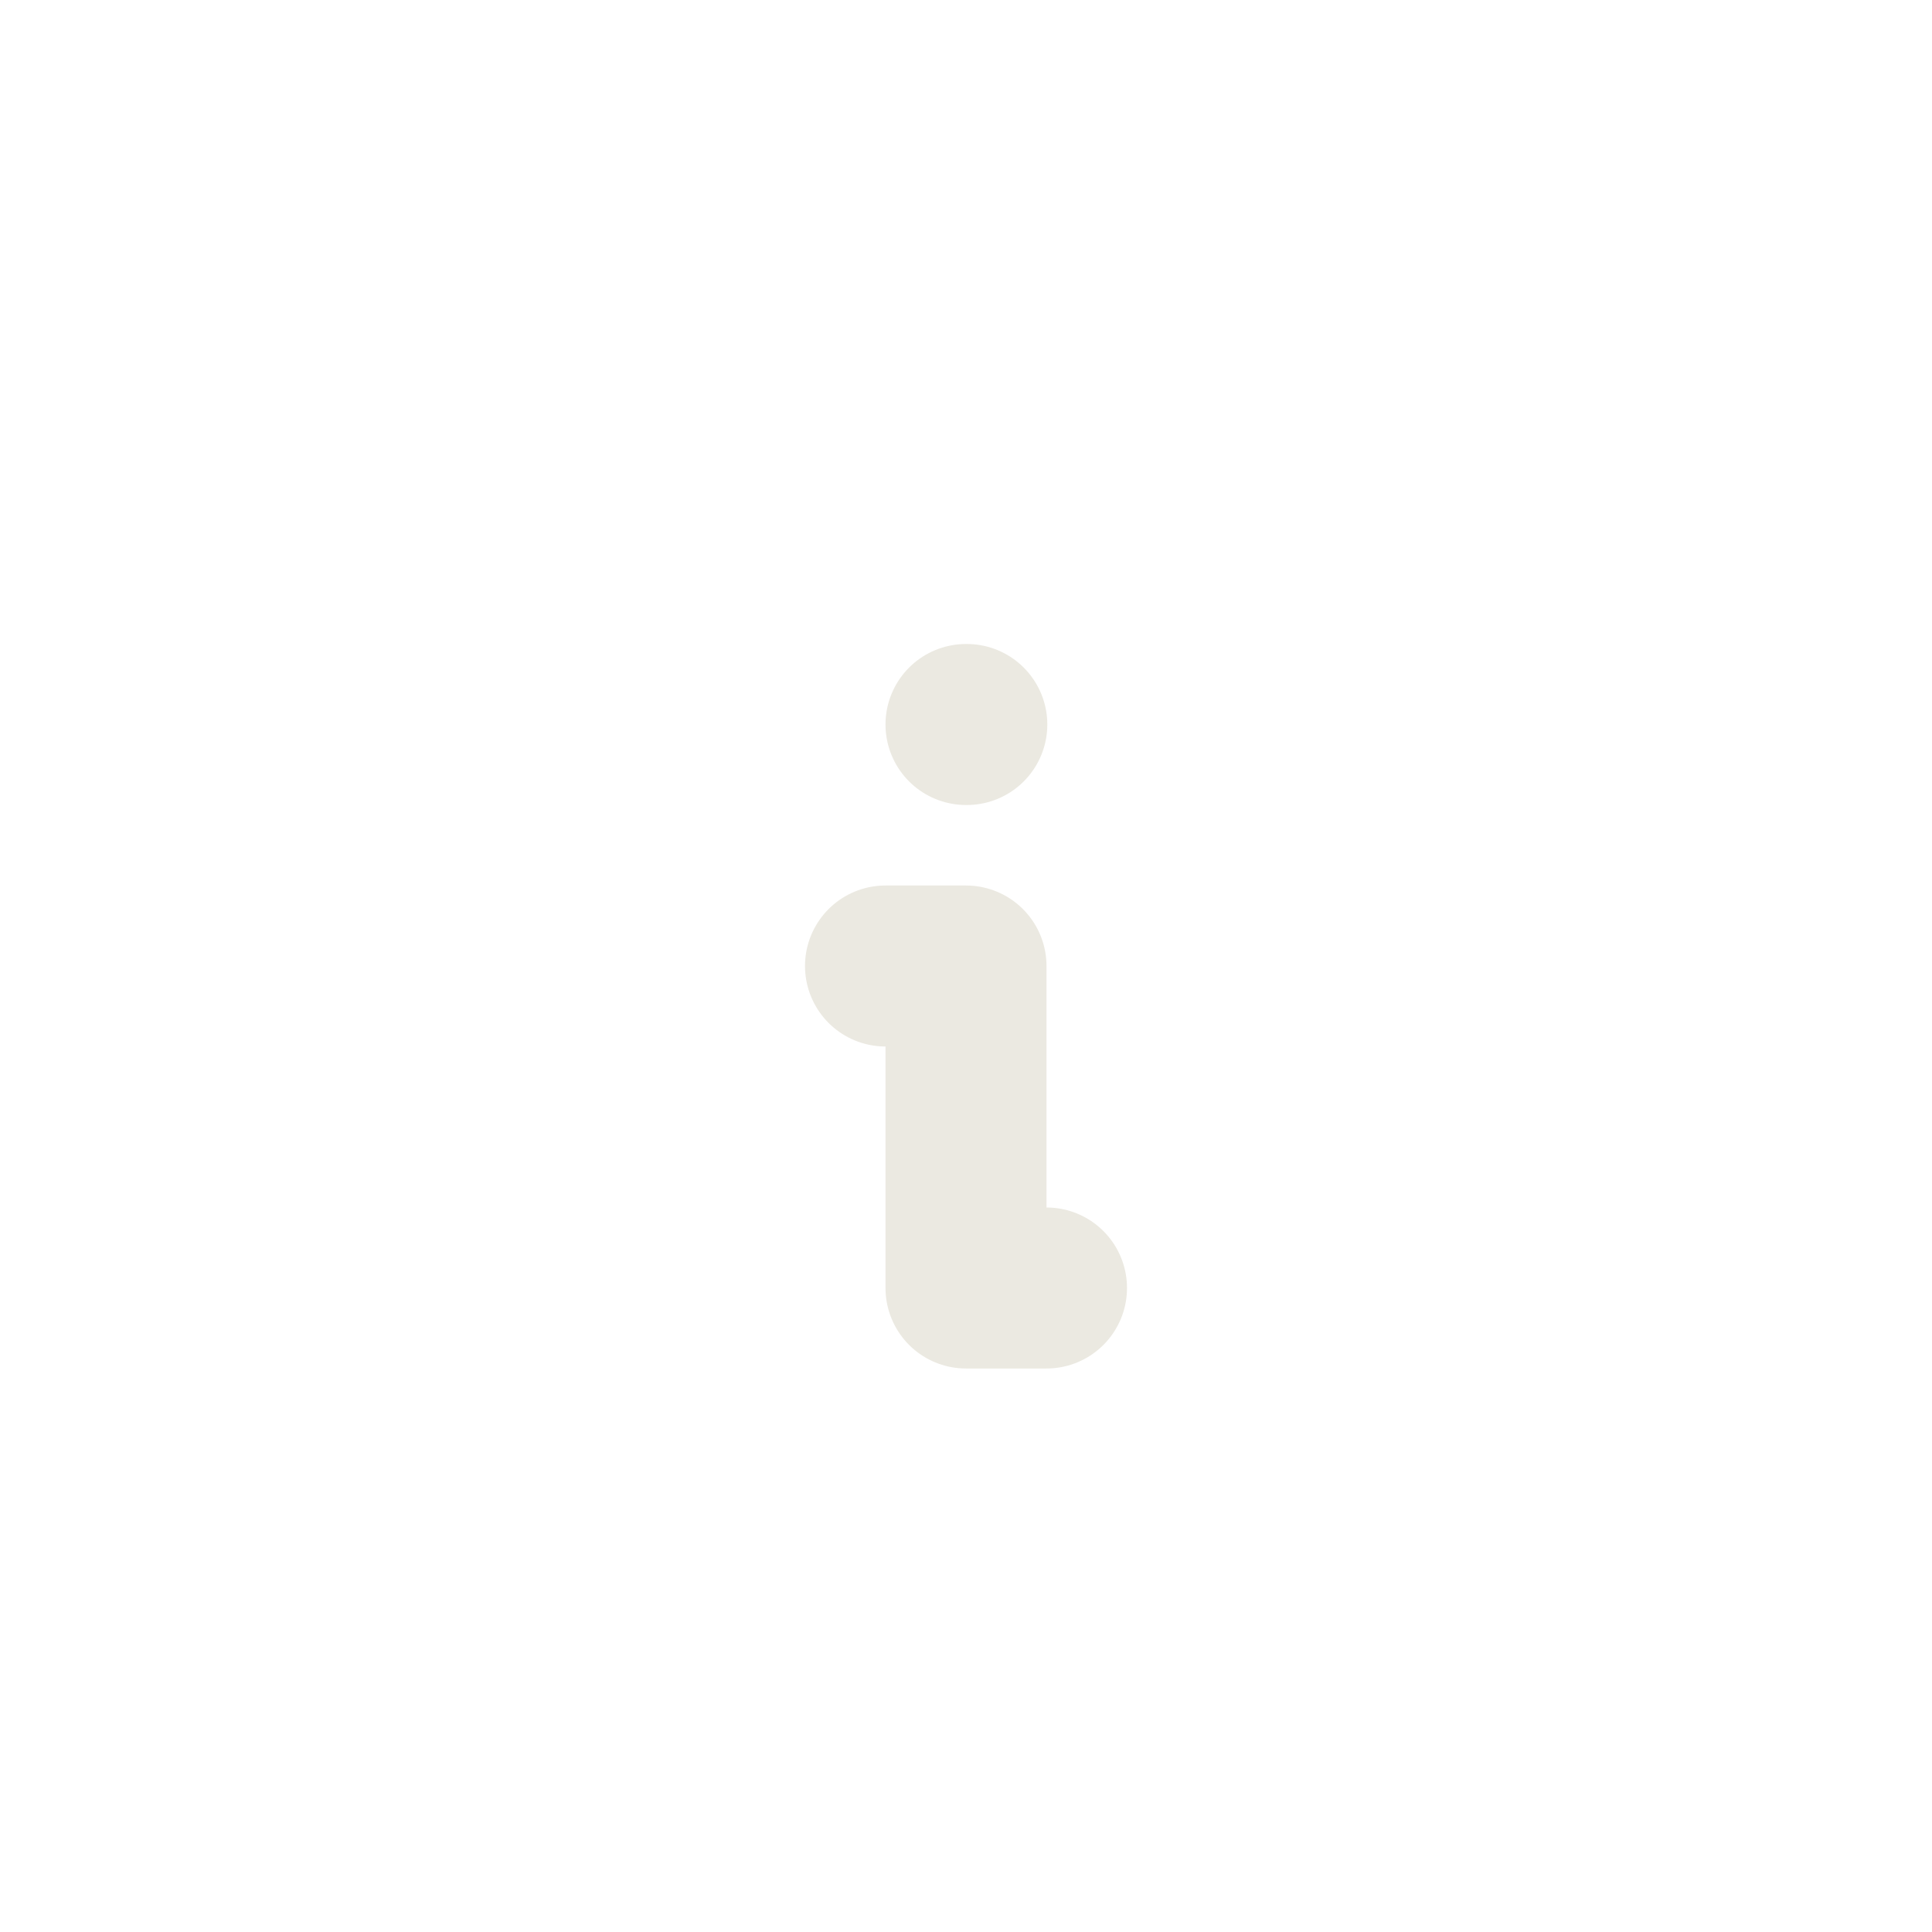
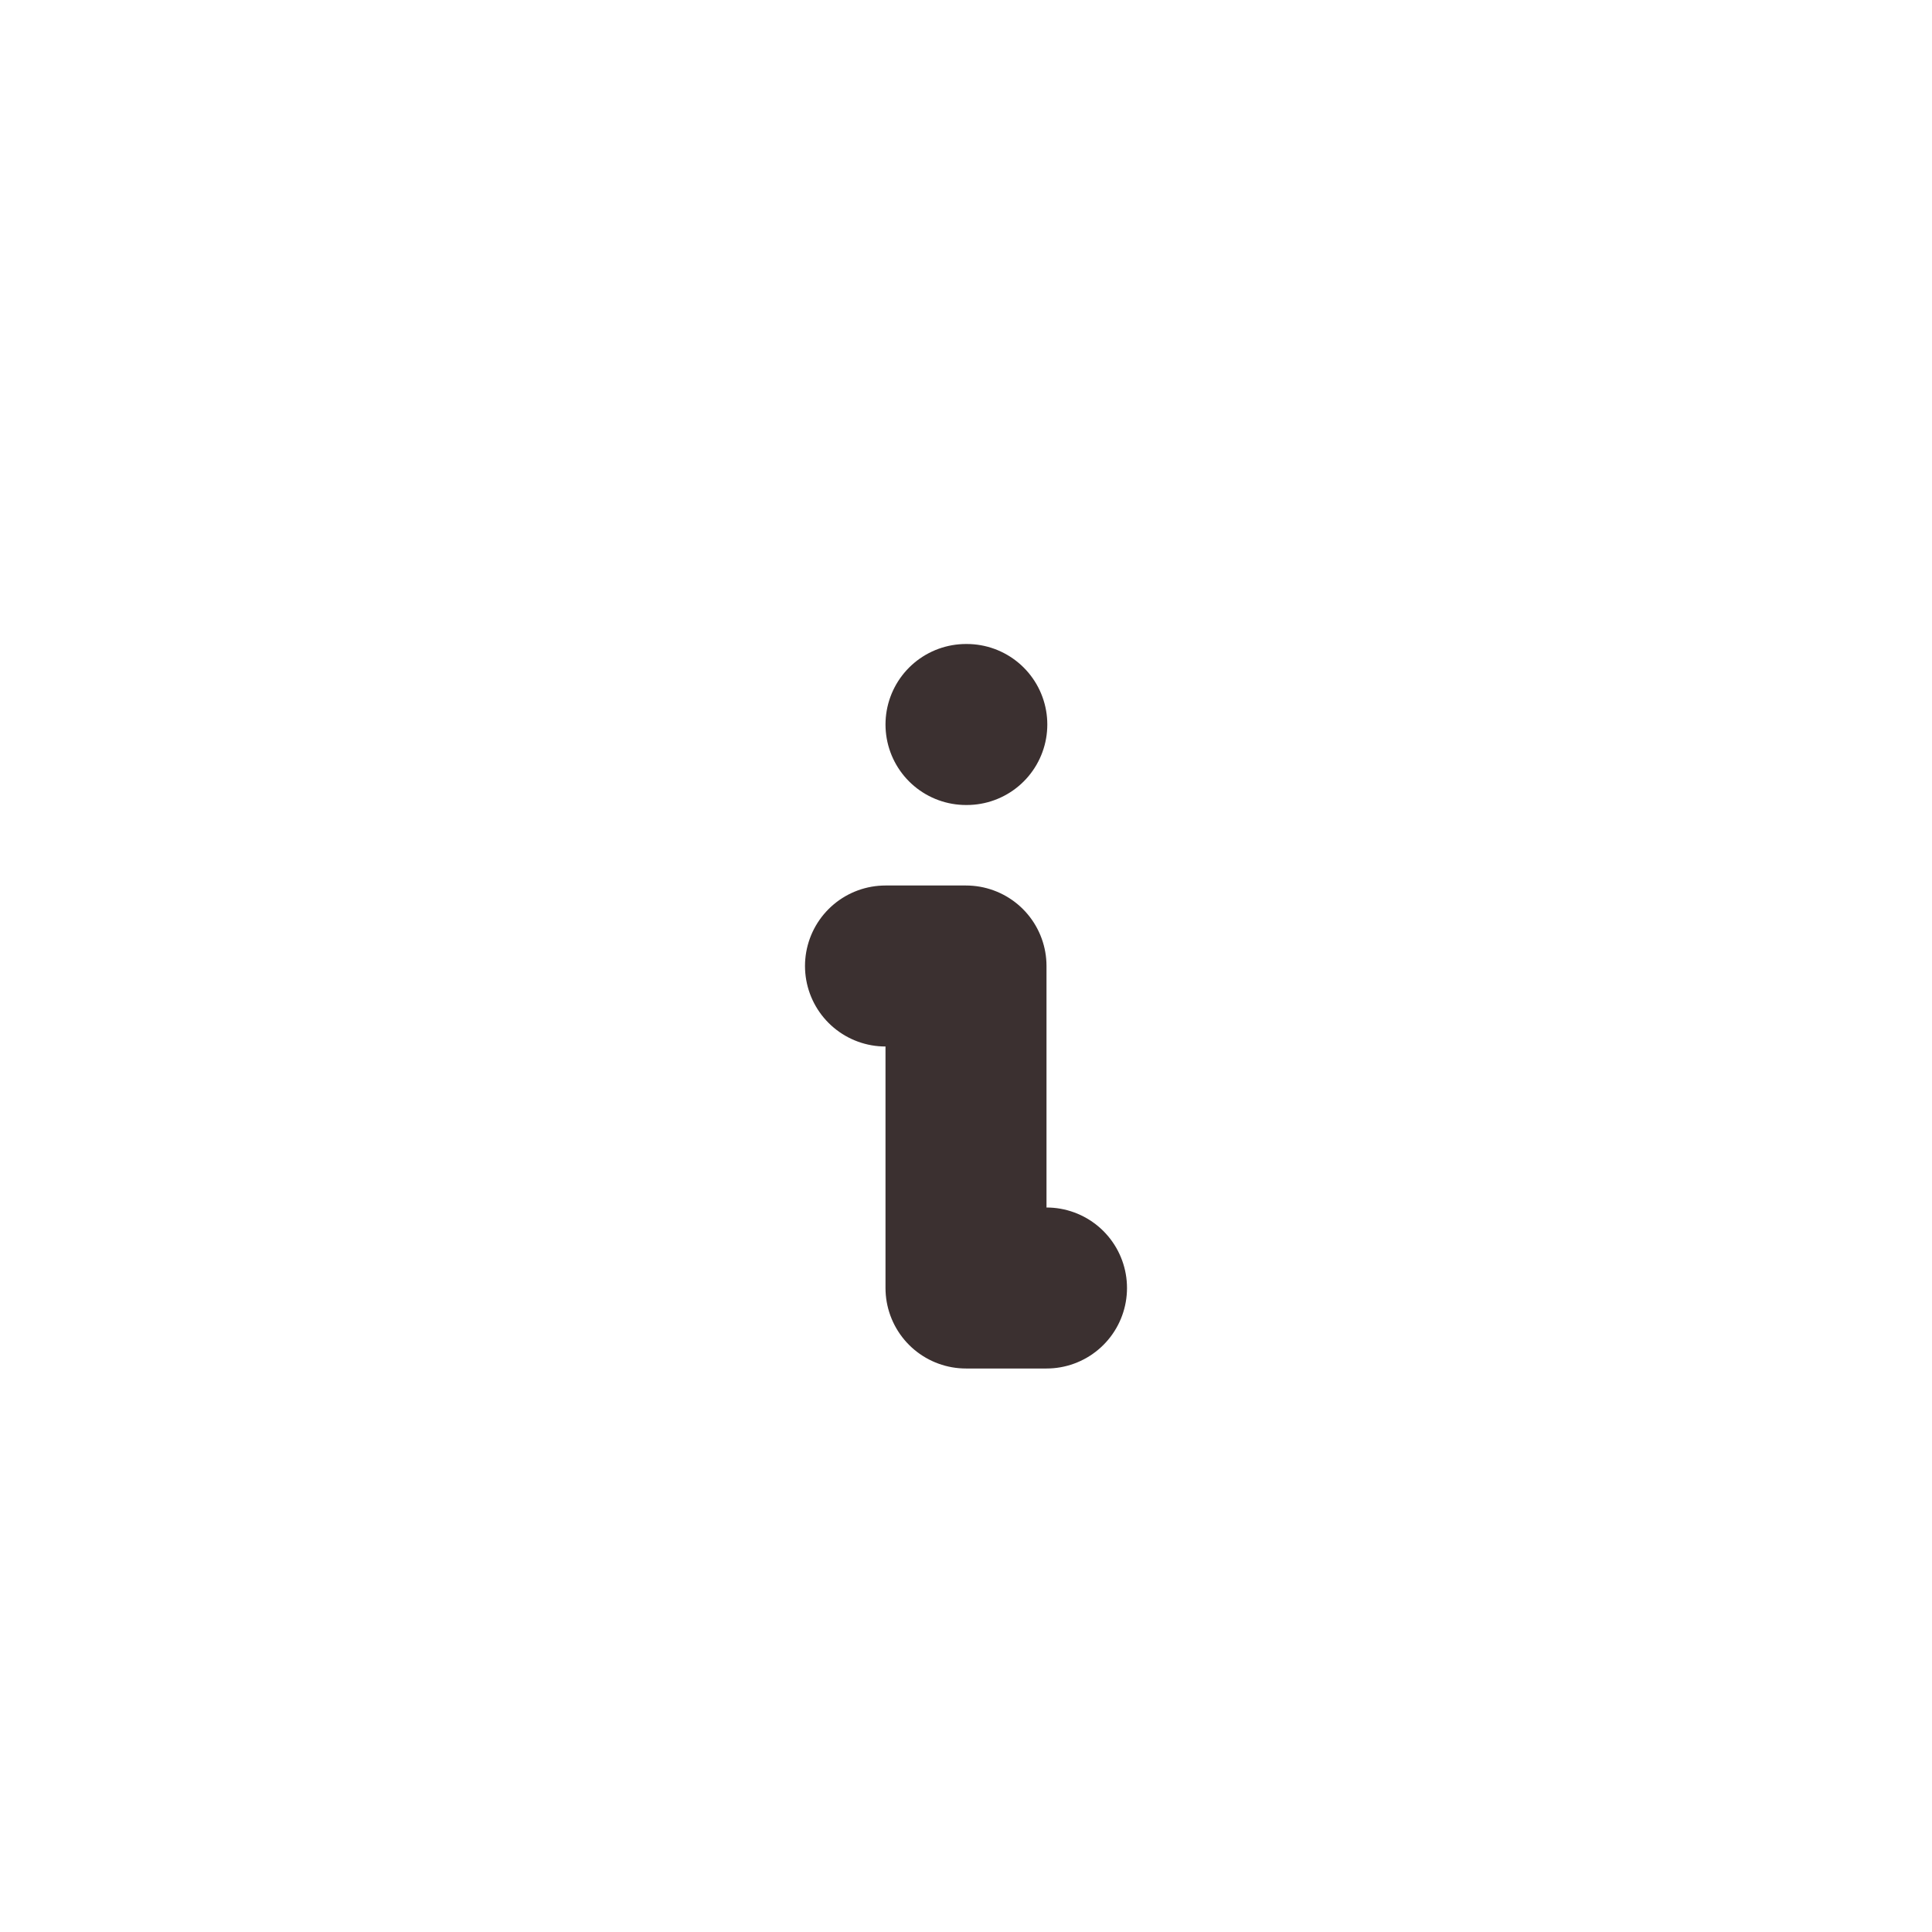
- <svg xmlns="http://www.w3.org/2000/svg" width="24" height="24" viewBox="0 0 24 24" fill="none" stroke="#ebe9e1" stroke-width="2" stroke-linecap="round" stroke-linejoin="round" class="icon icon-tabler icons-tabler-outline icon-tabler-info-small">
+ <svg xmlns="http://www.w3.org/2000/svg" width="24" height="24" viewBox="0 0 24 24" fill="none" stroke="#3B3030" stroke-width="2" stroke-linecap="round" stroke-linejoin="round" class="icon icon-tabler icons-tabler-outline icon-tabler-info-small">
  <path stroke="none" d="M0 0h24v24H0z" fill="none" />
  <path d="M12 9h.01" />
  <path d="M11 12h1v4h1" />
</svg>
